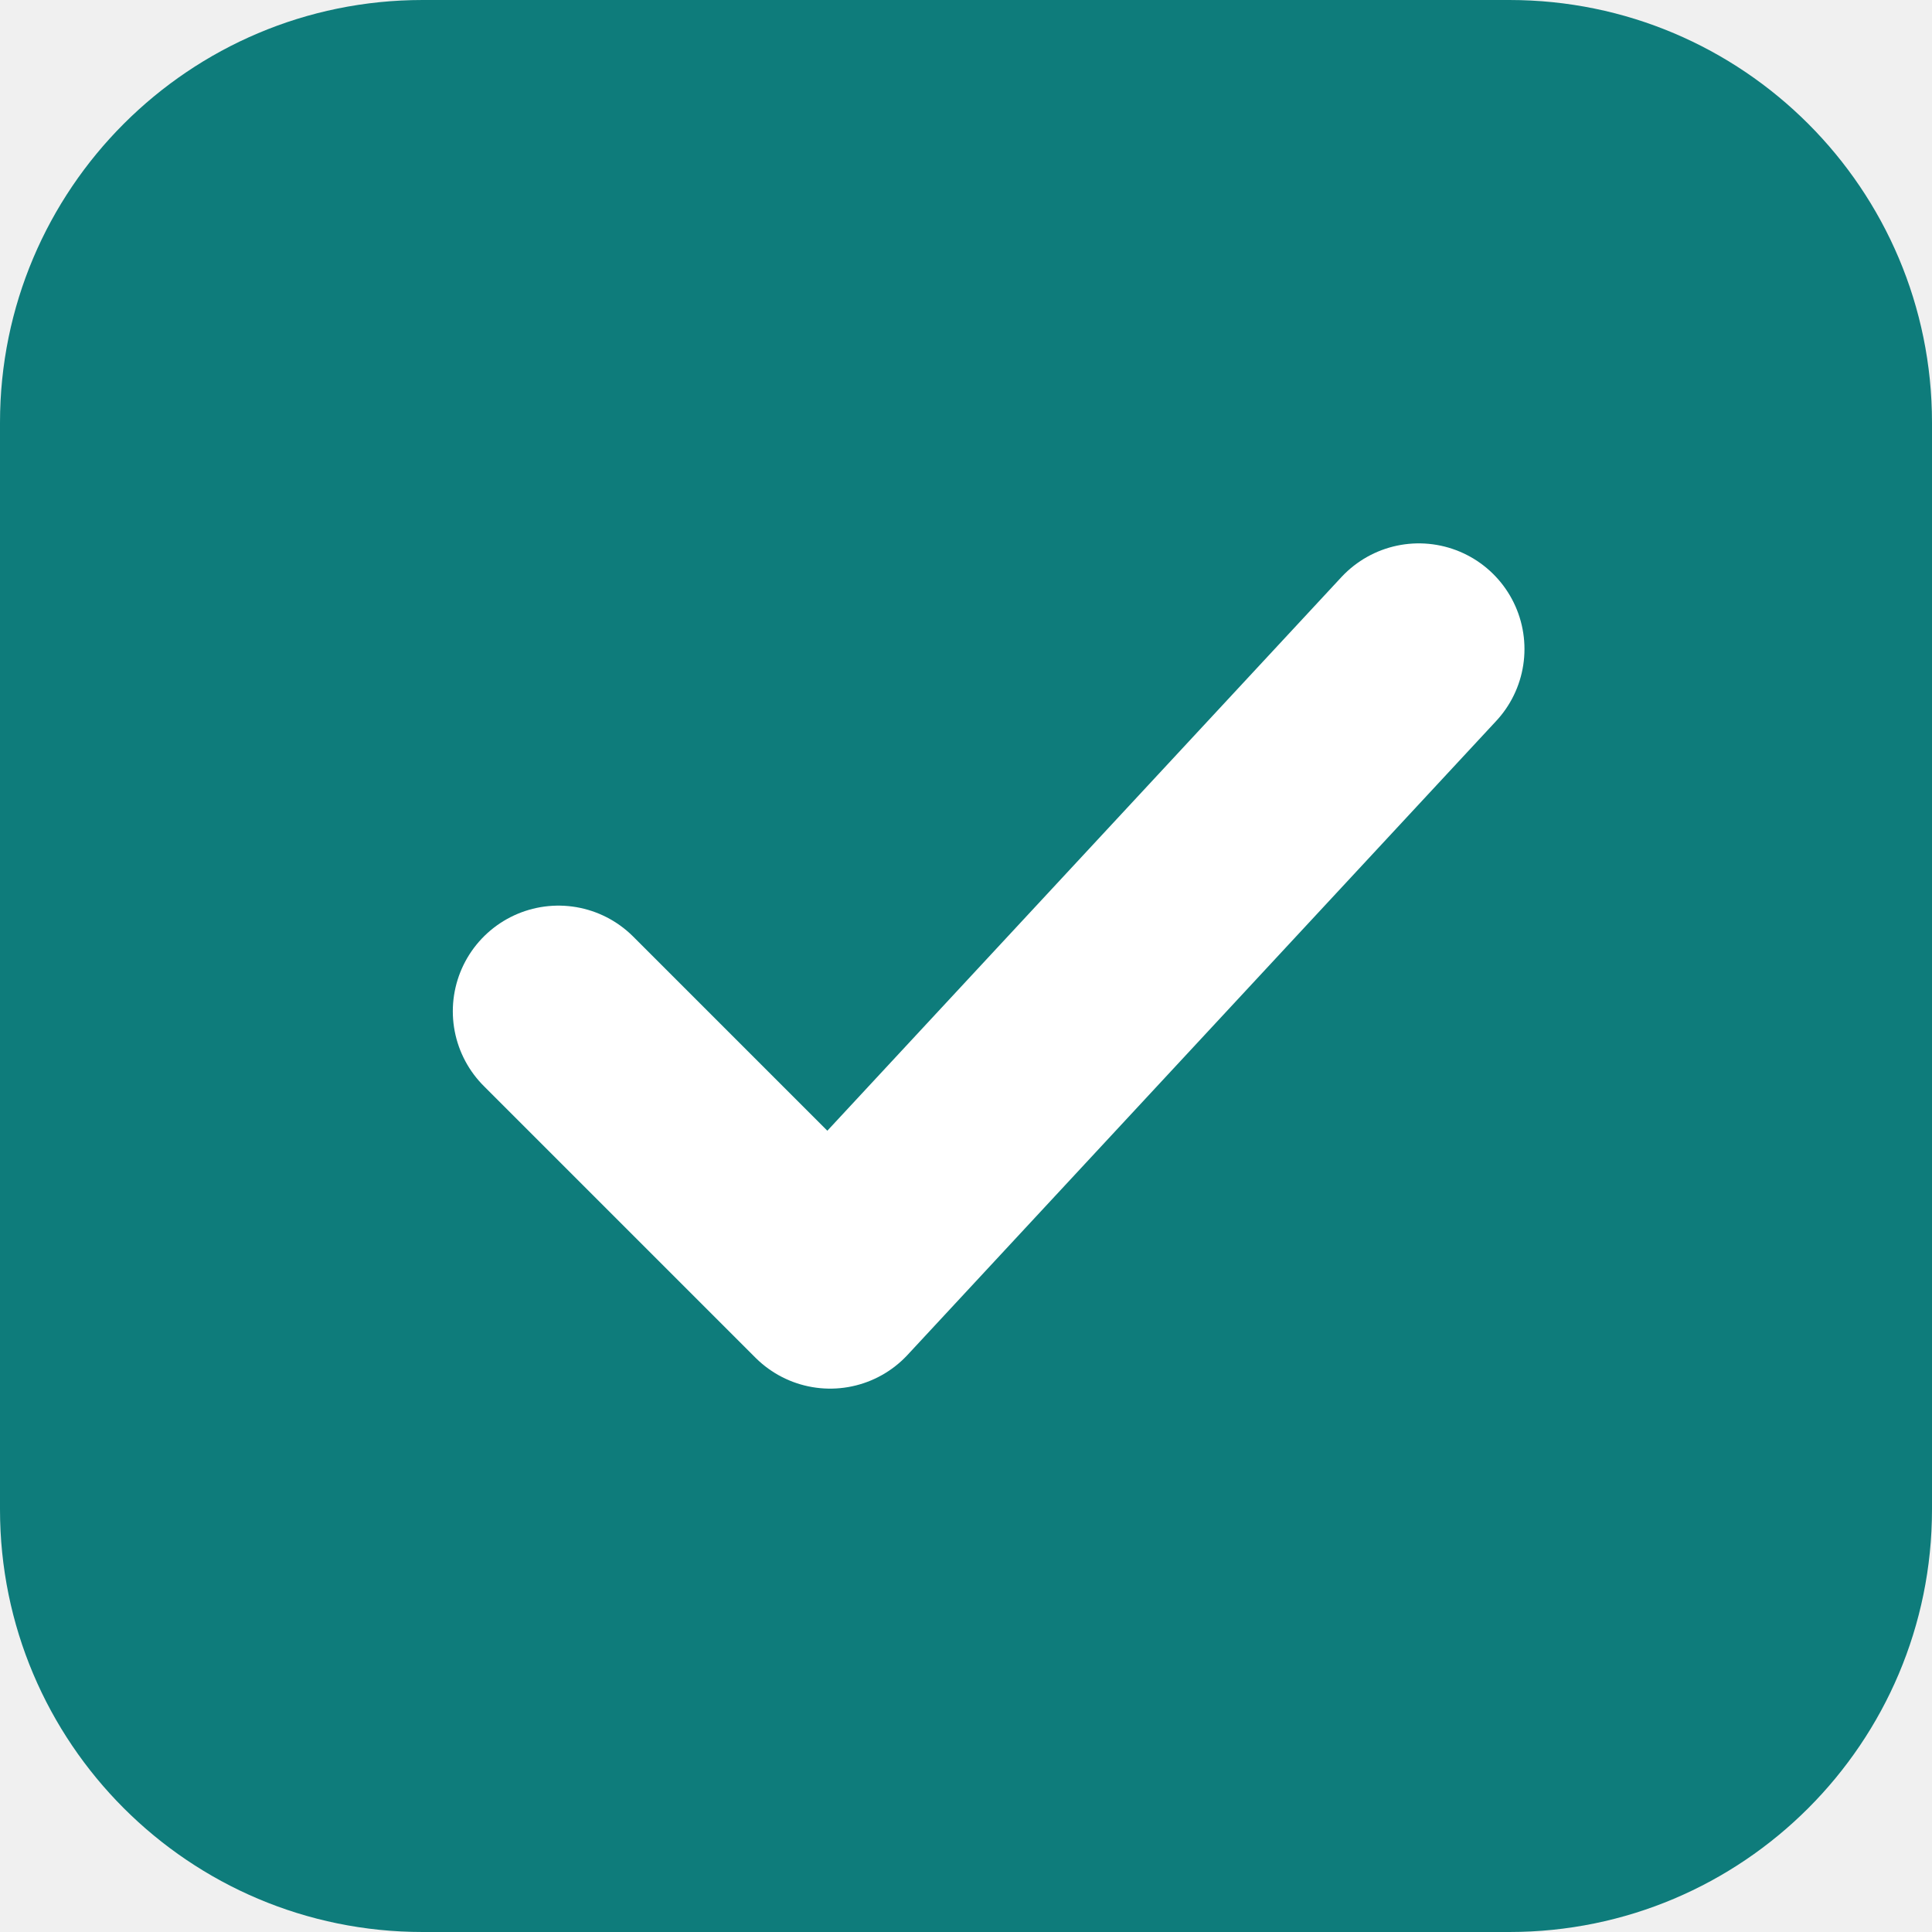
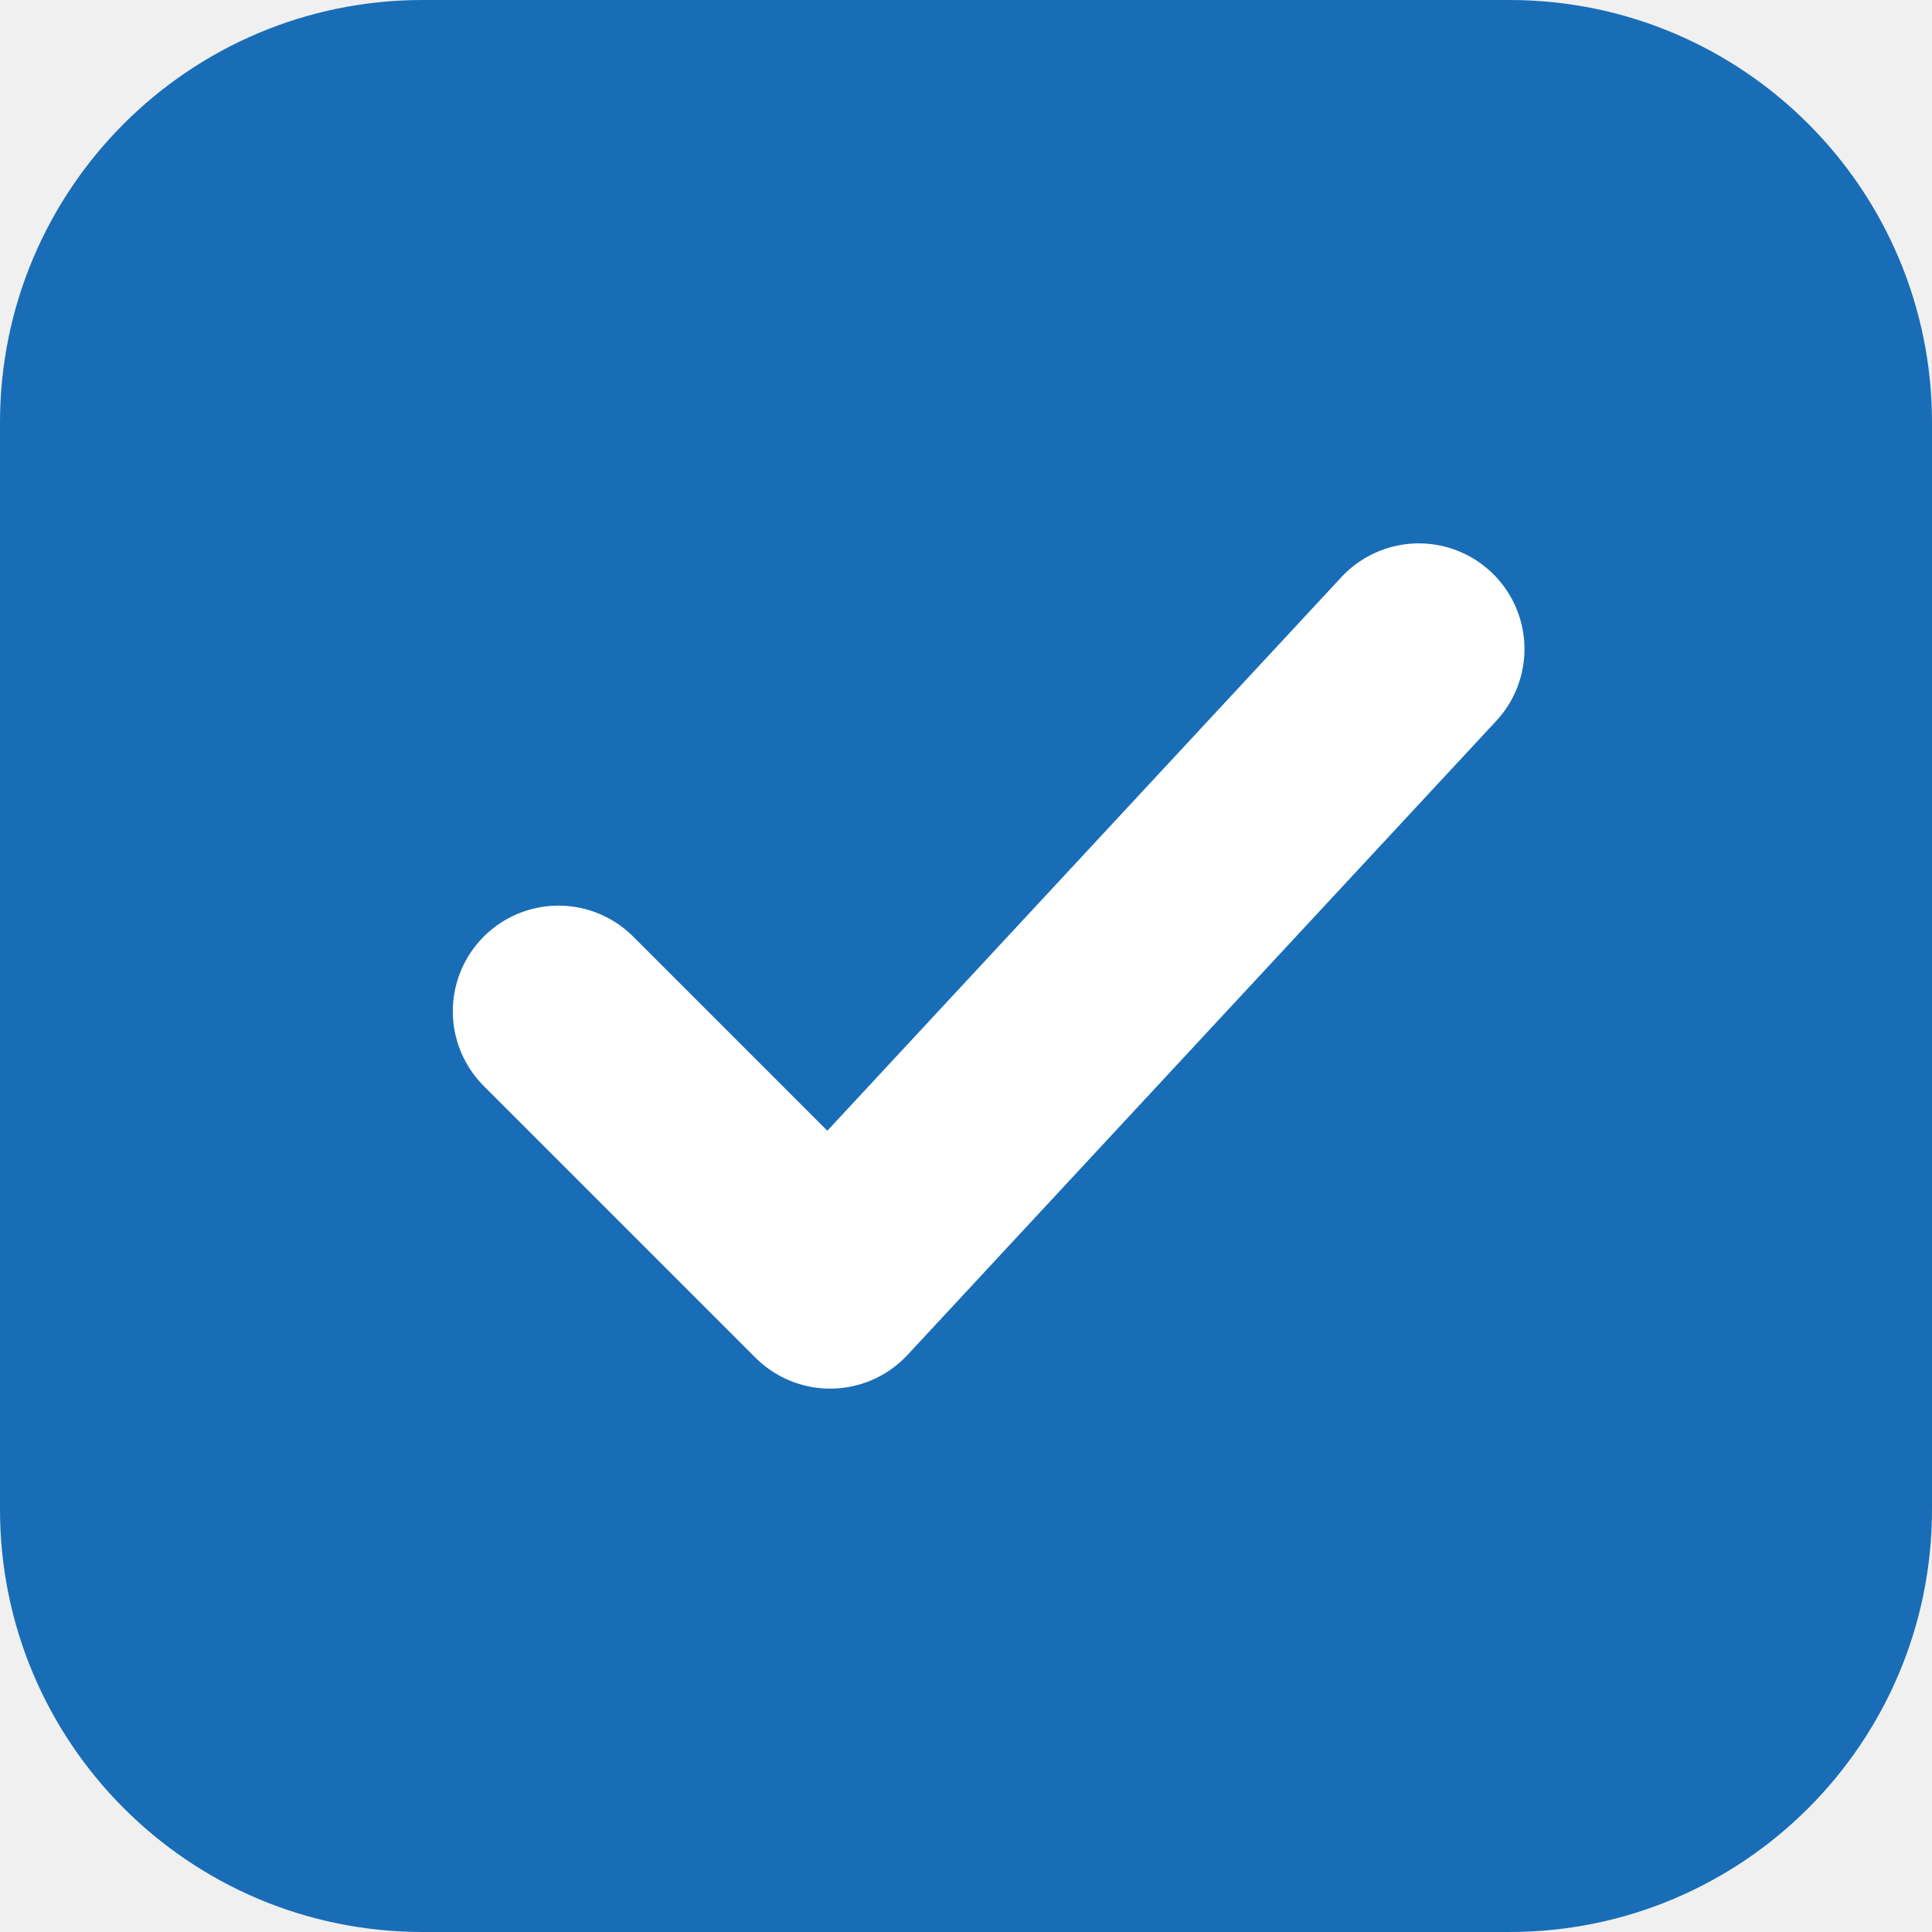
<svg xmlns="http://www.w3.org/2000/svg" viewBox="0 0 512 512">
-   <rect width="512" height="512" rx="112" fill="#0e7c7b" />
+   <rect width="512" height="512" rx="112" fill="#186db6" />
  <path d="M148 268l72 72 156-168" fill="none" stroke="#ffffff" stroke-width="56" stroke-linecap="round" stroke-linejoin="round" />
</svg>
